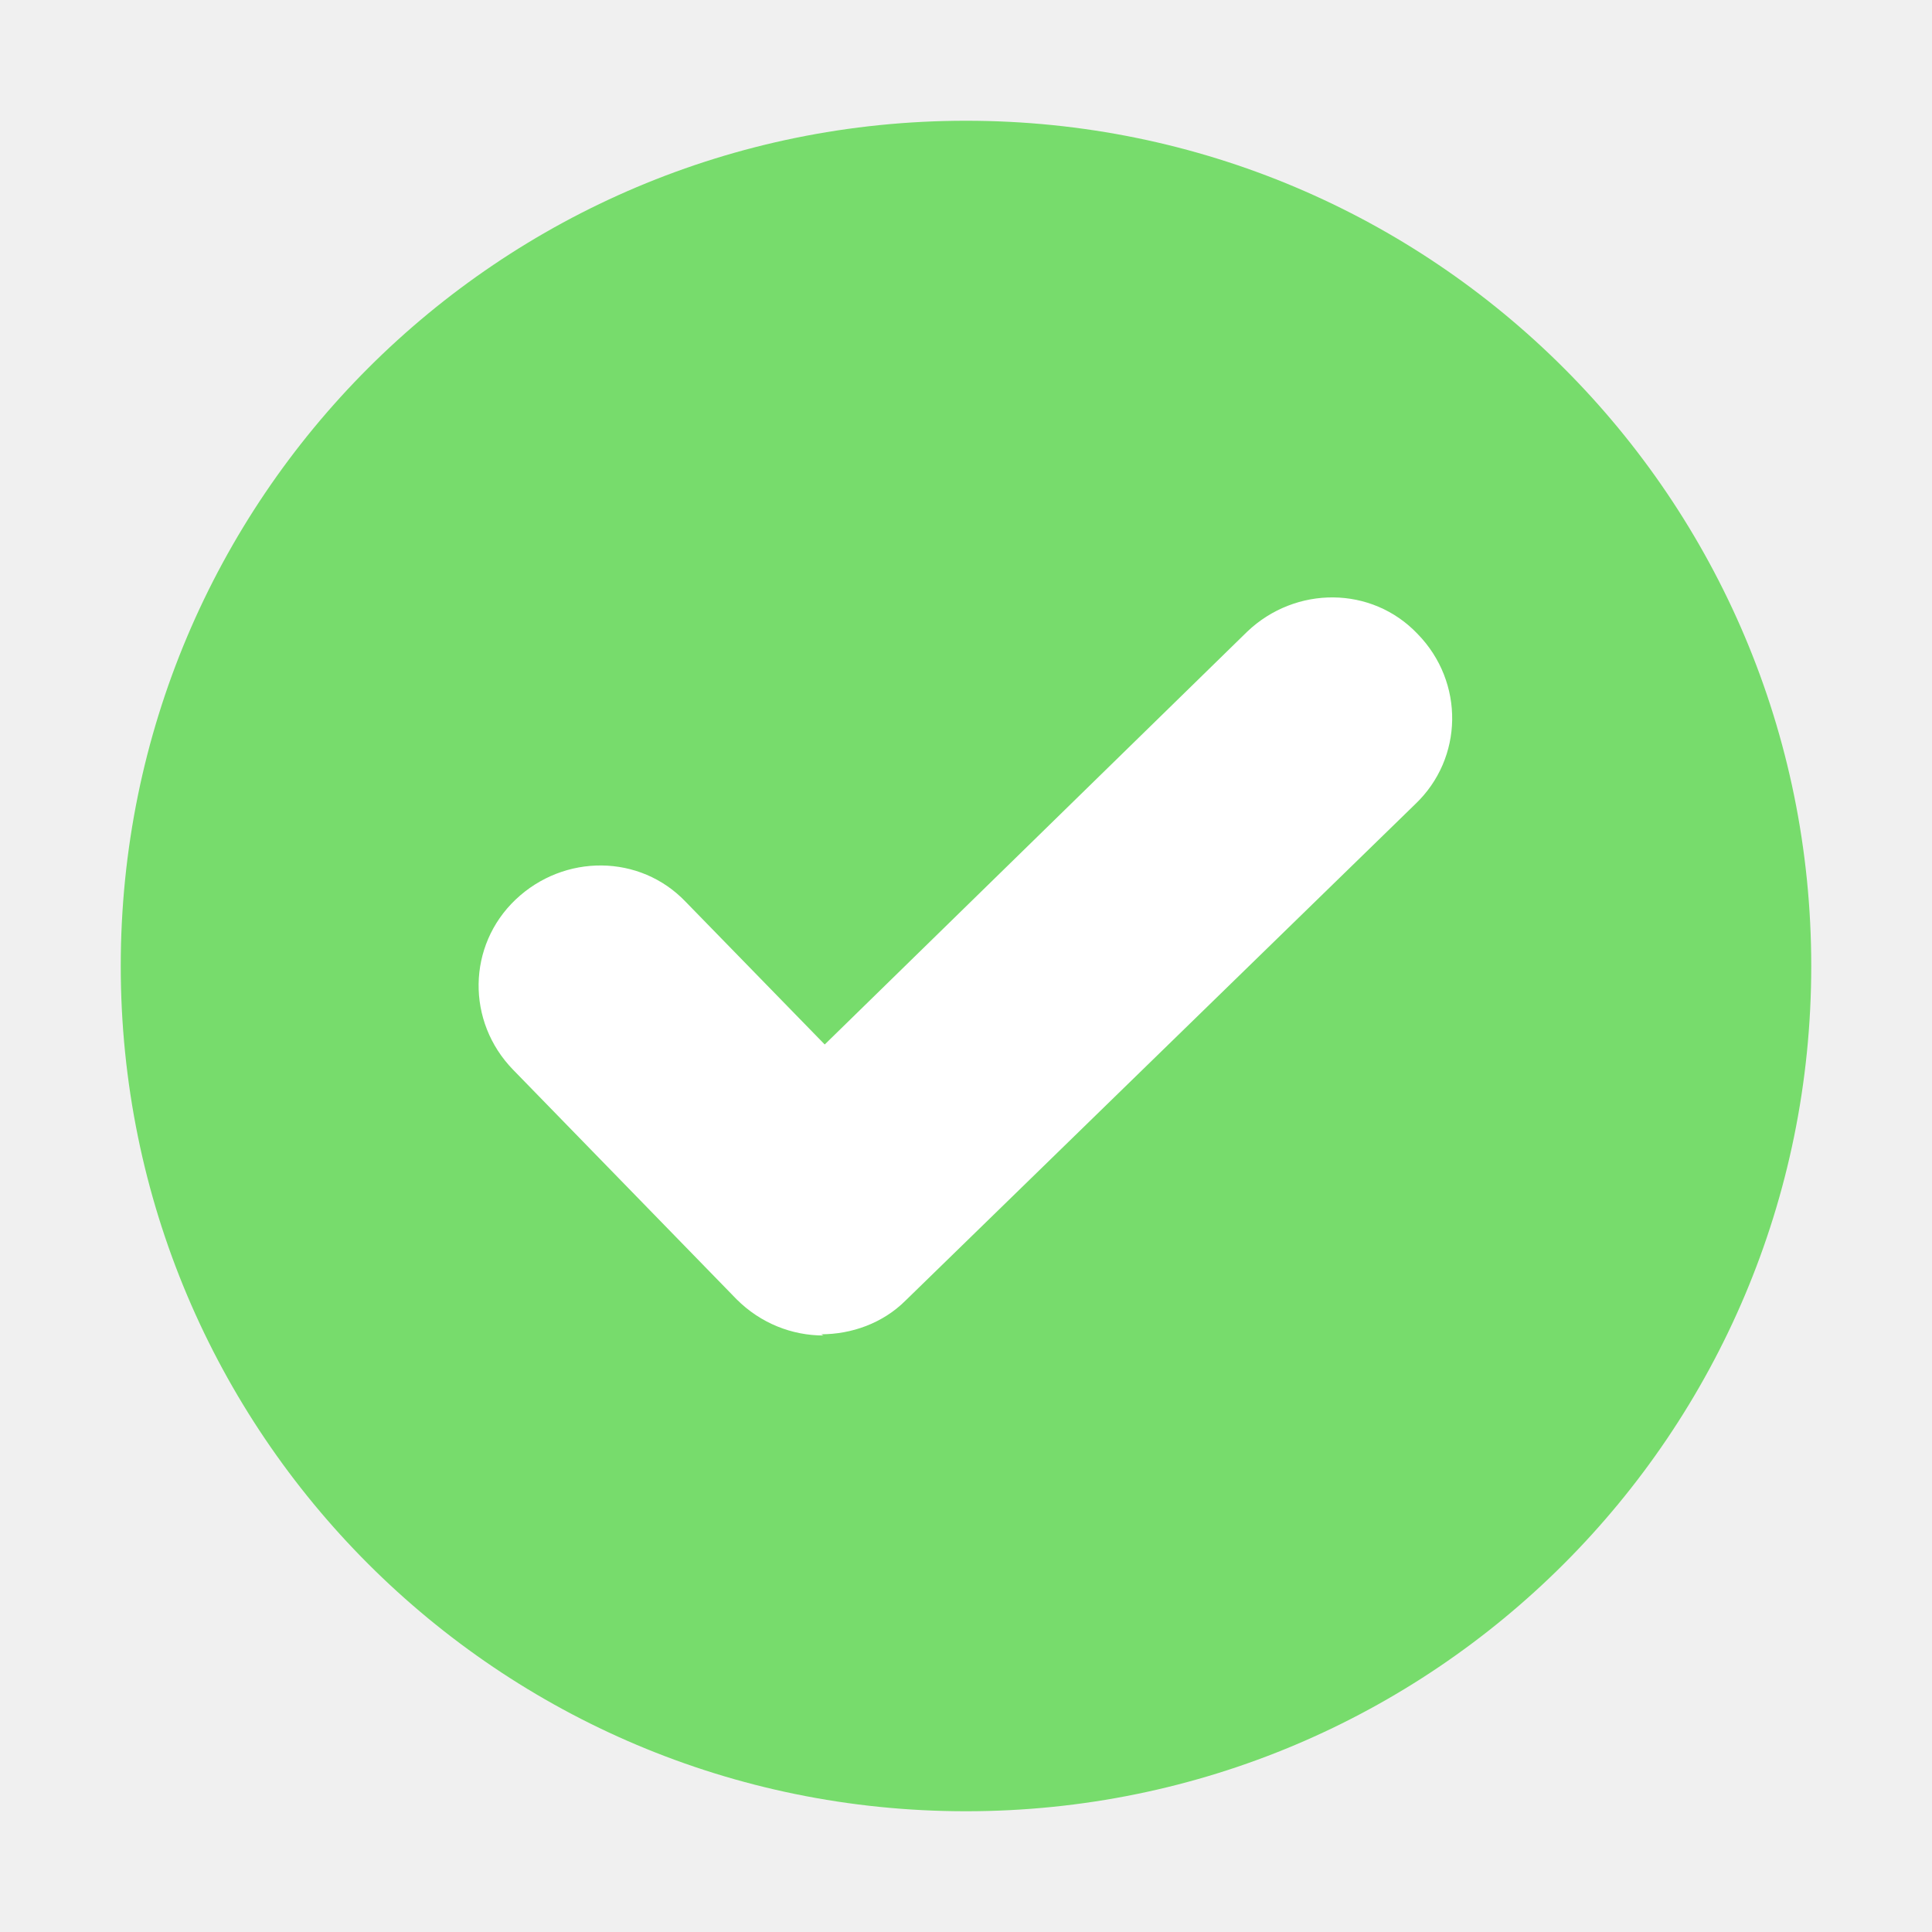
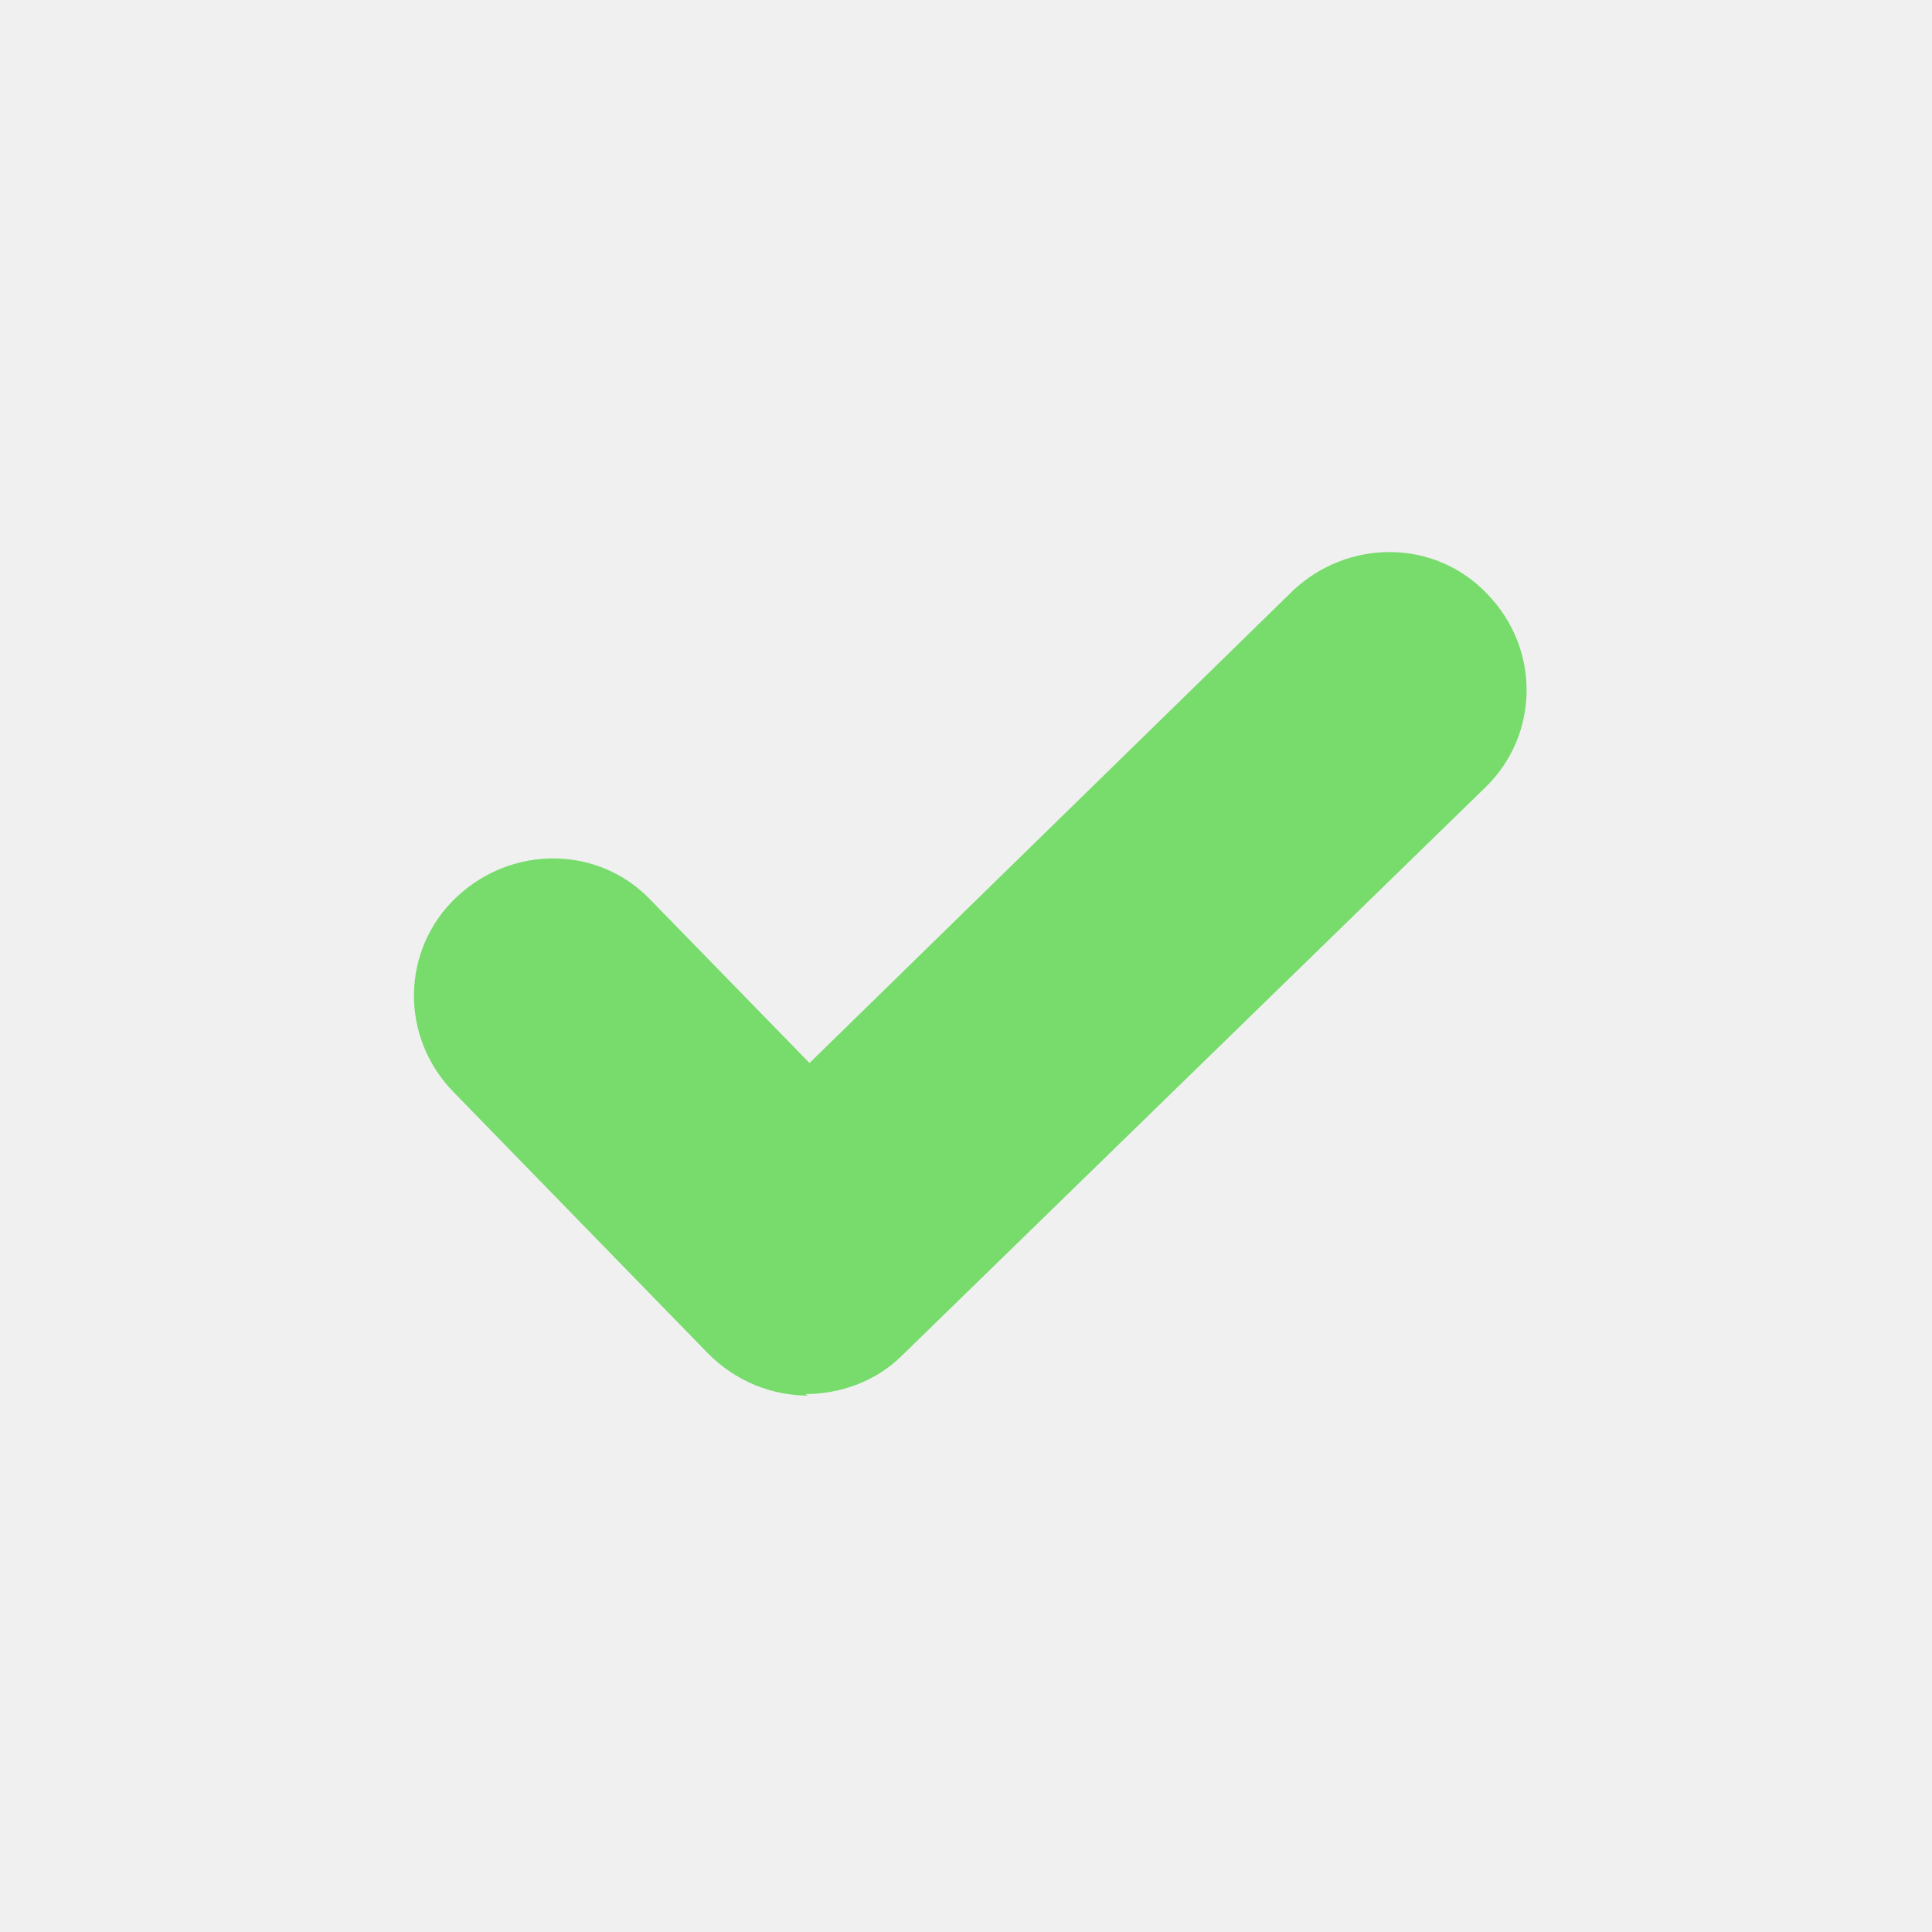
- <svg xmlns="http://www.w3.org/2000/svg" width="16" height="16" viewBox="0 0 16 16" fill="none">
-   <g id="icon_ui_check" clip-path="url(#clip0_634_121)">
-     <g id="icon_ui_check_2">
+ <svg xmlns="http://www.w3.org/2000/svg" width="14" height="14" viewBox="0 0 14 14" fill="none">
+   <g id="icon_ui_check-3">
+     <g id="icon_ui_check-3_2">
      <g id="color_stroke">
-         <path id="Vector" d="M8 15C11.87 15 15 11.87 15 8C15 4.13 11.87 1 8 1C4.13 1 1 4.13 1 8C1 11.87 4.13 15 8 15Z" fill="#77DC6C" />
-         <path id="Vector_2" d="M6.82 11.06C6.56 11.06 6.3 10.96 6.1 10.76L4.25 8.86C3.86 8.46 3.87 7.83 4.27 7.45C4.67 7.07 5.3 7.07 5.68 7.47L6.83 8.65L10.33 5.23C10.73 4.85 11.36 4.85 11.74 5.25C12.13 5.65 12.12 6.28 11.72 6.66L7.5 10.77C7.31 10.96 7.05 11.05 6.8 11.05L6.82 11.06Z" fill="white" />
+         <path id="Vector" d="M5.856 10.113C5.596 10.113 5.336 10.012 5.136 9.813L3.286 7.913C2.896 7.513 2.906 6.883 3.306 6.503C3.706 6.123 4.336 6.123 4.716 6.523L5.866 7.703L9.366 4.283C9.766 3.903 10.396 3.903 10.776 4.303C11.166 4.703 11.156 5.333 10.756 5.713L6.536 9.823C6.346 10.012 6.086 10.102 5.836 10.102L5.856 10.113Z" fill="#77DC6C" />
      </g>
    </g>
  </g>
-   <defs>
-     <clipPath id="clip0_634_121">
-       <rect width="16" height="16" fill="white" />
-     </clipPath>
-   </defs>
</svg>
